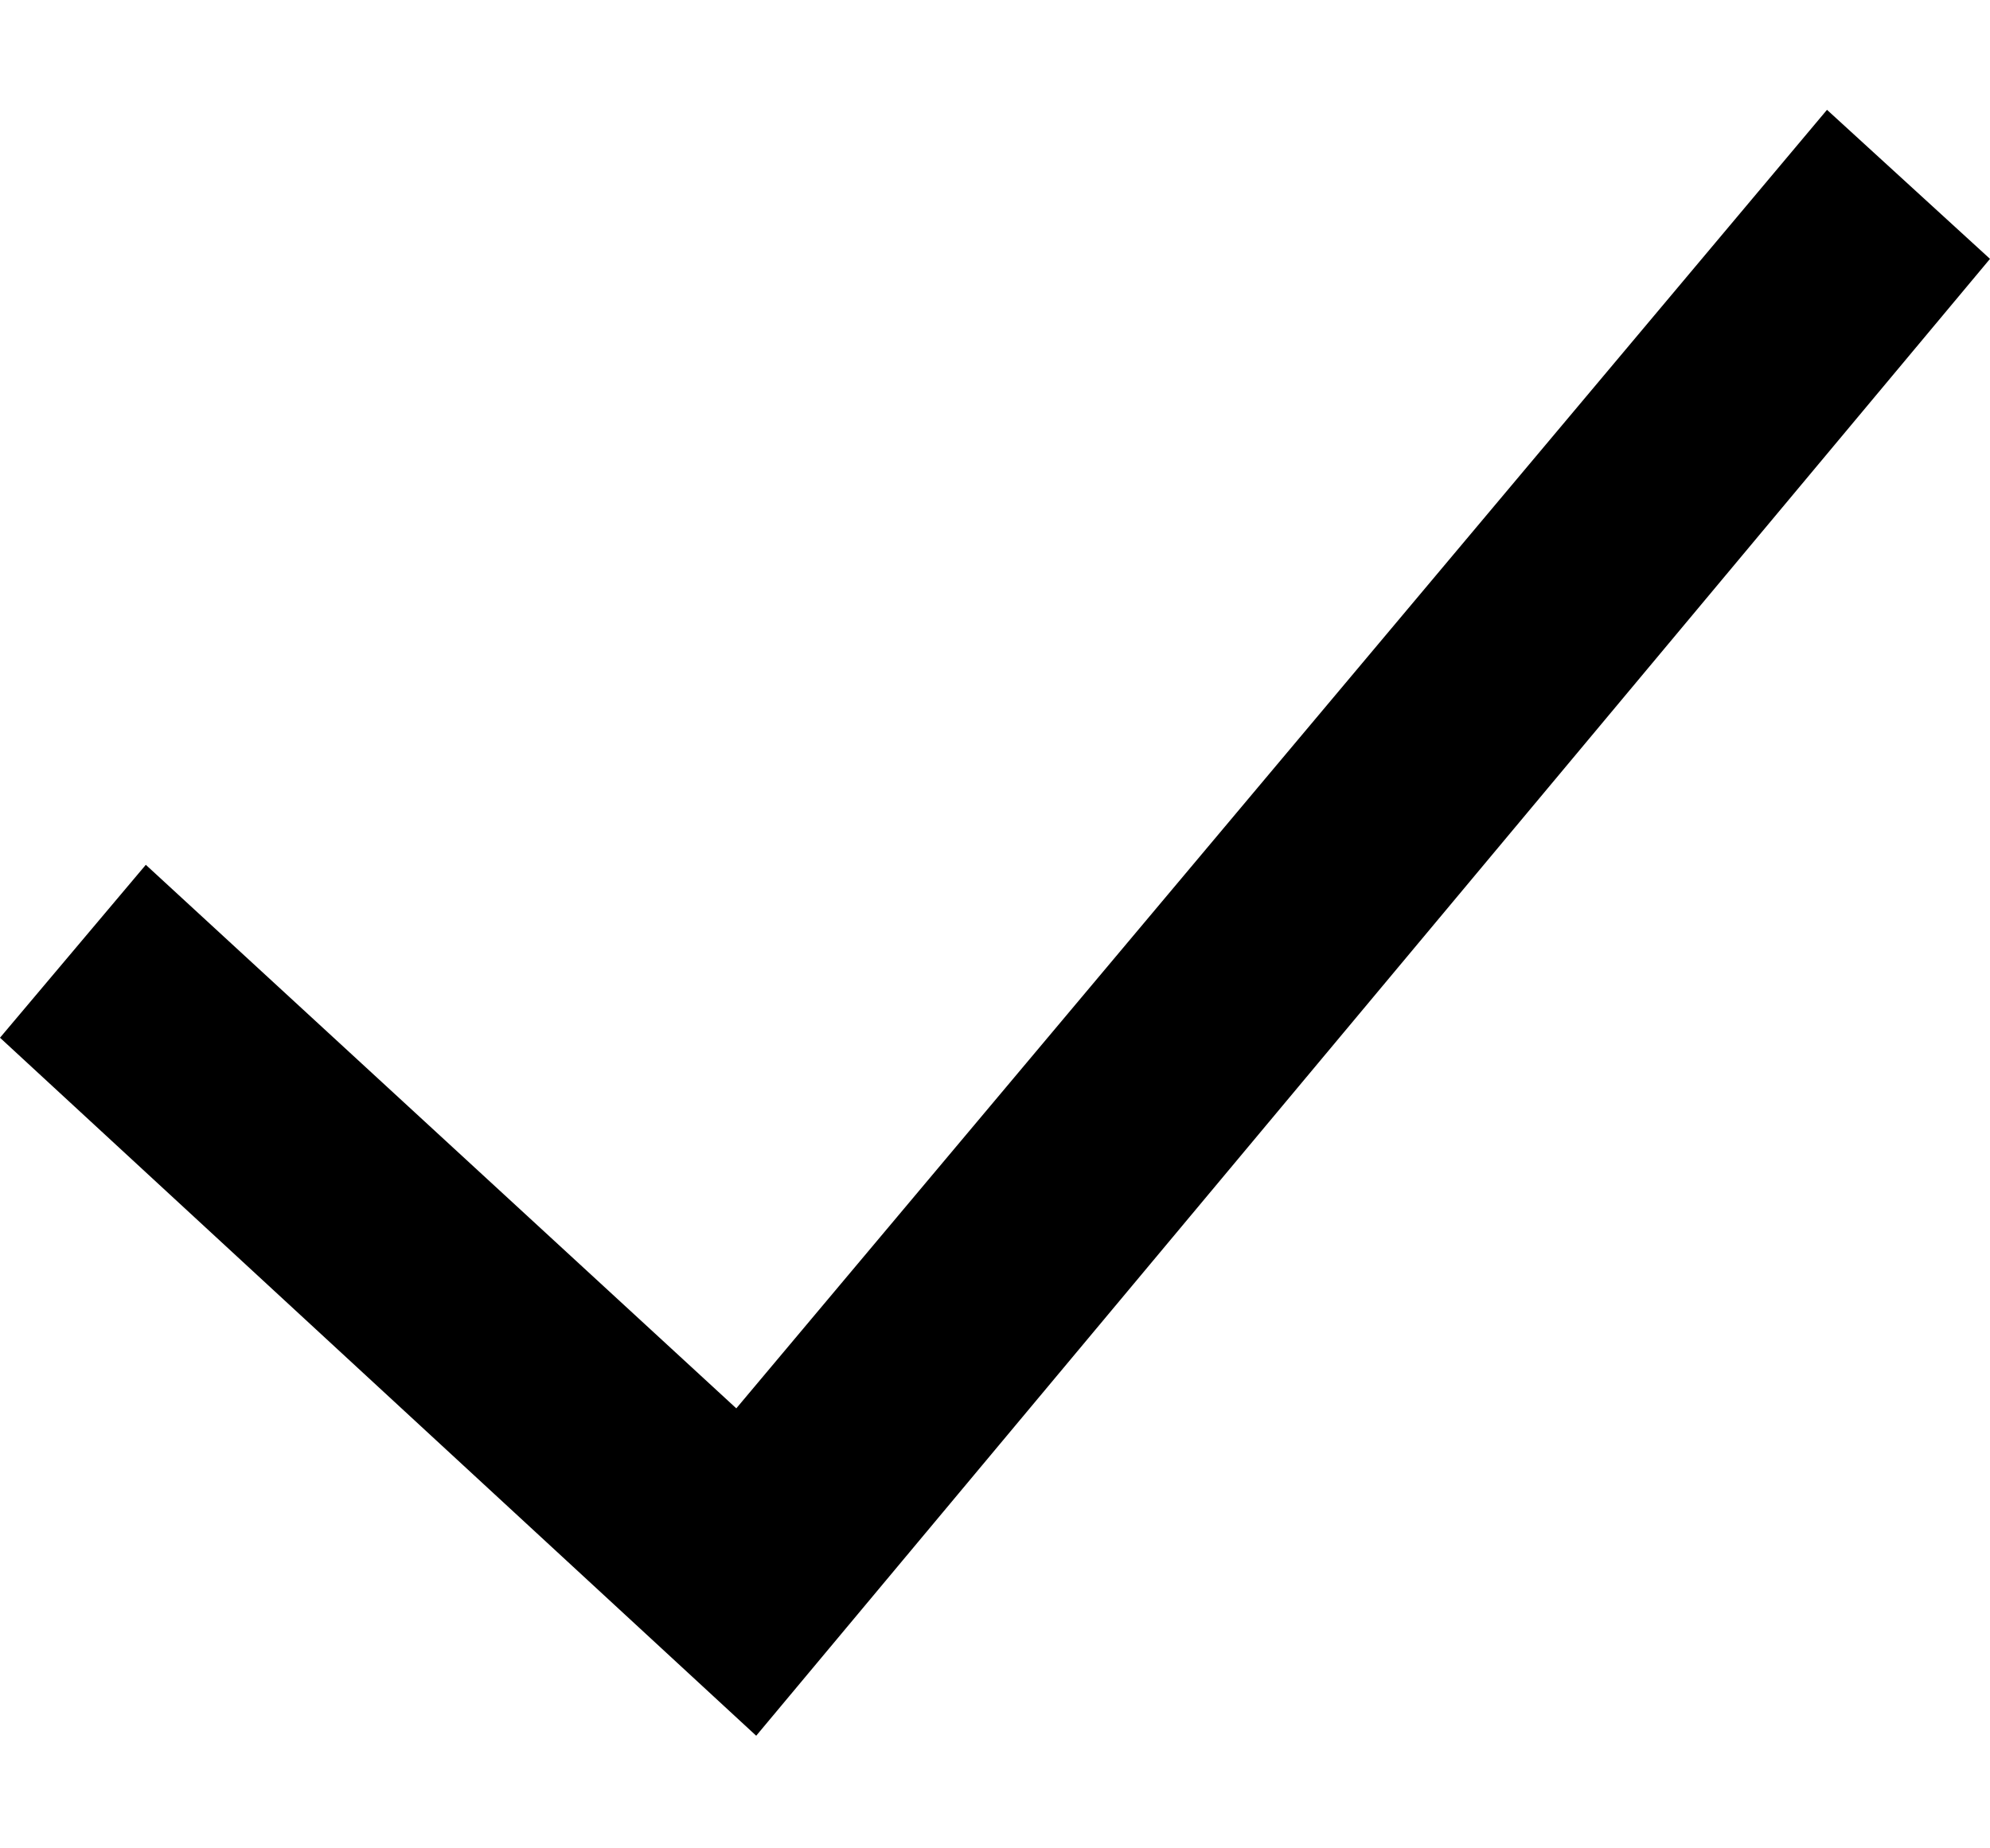
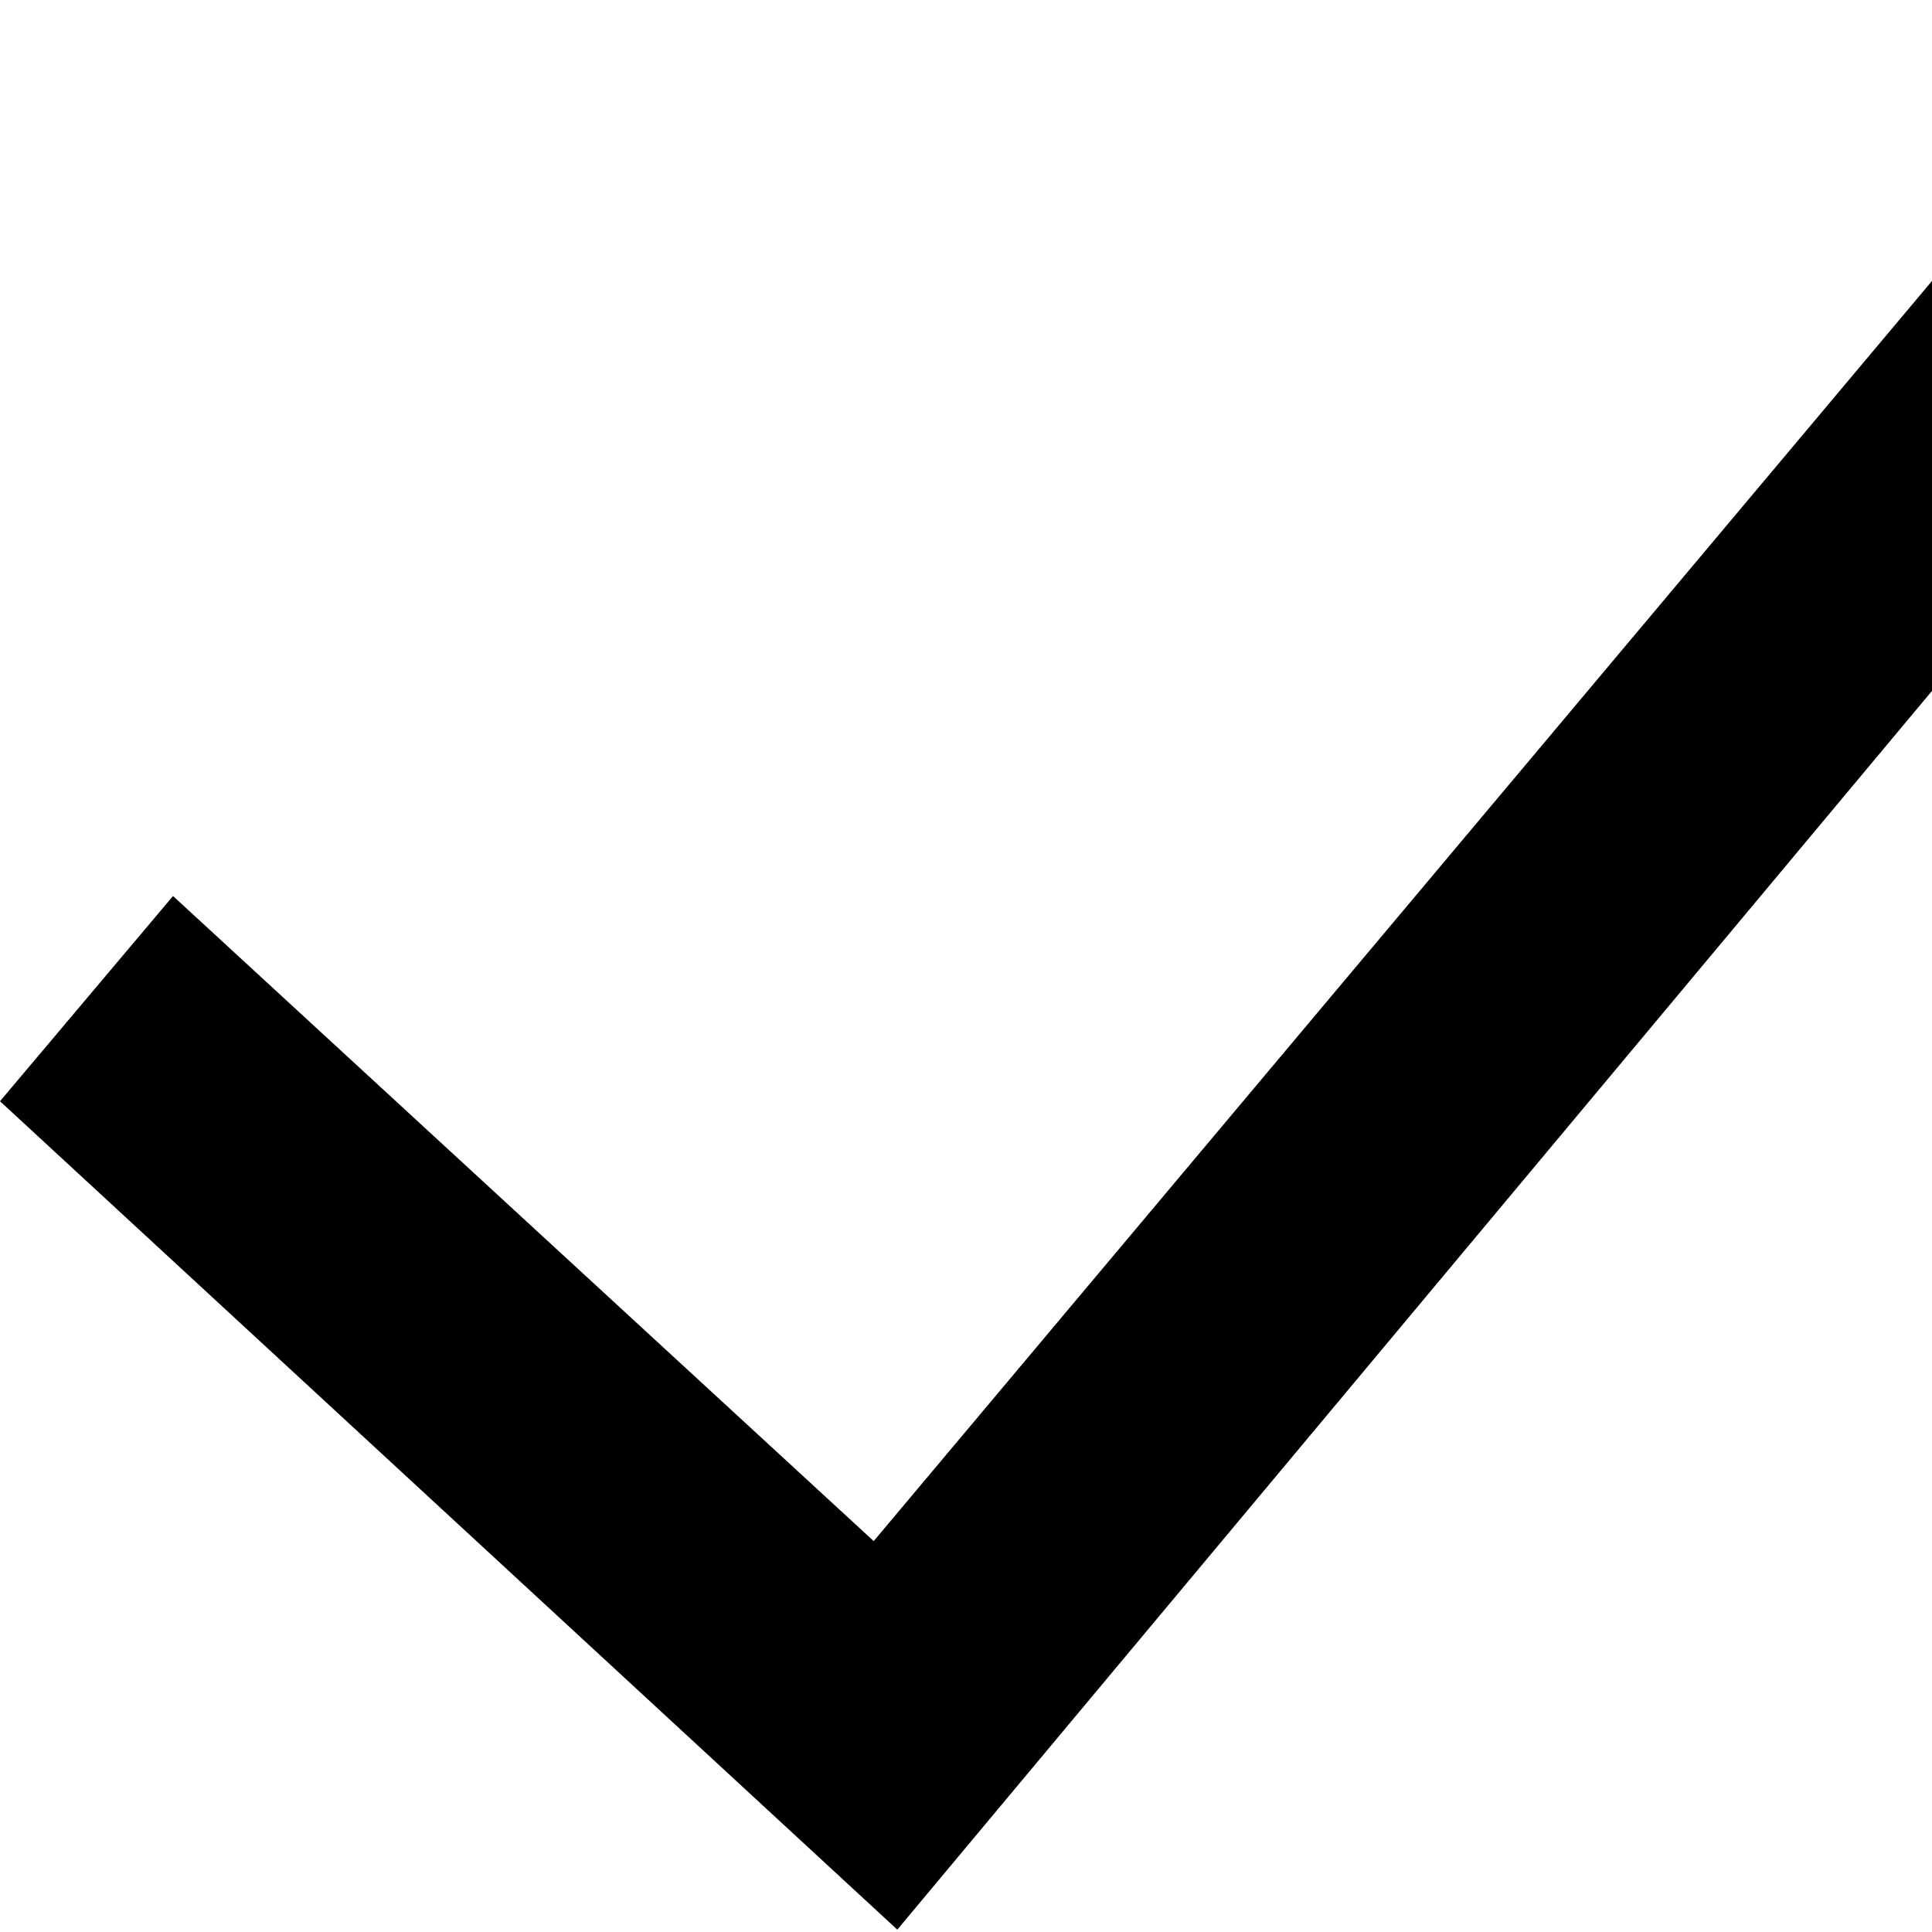
- <svg xmlns="http://www.w3.org/2000/svg" width="14" height="13" viewBox="0 0 11 9" fill="none">
+ <svg xmlns="http://www.w3.org/2000/svg" width="100%" height="100%" viewBox="0 0 9 9" fill="none">
  <path fill-rule="evenodd" clip-rule="evenodd" d="M11 0.824L4.18 8.989L0 5.13L0.806 4.174L4.07 7.179L10.099 0L11 0.824Z" fill="black" />
</svg>
